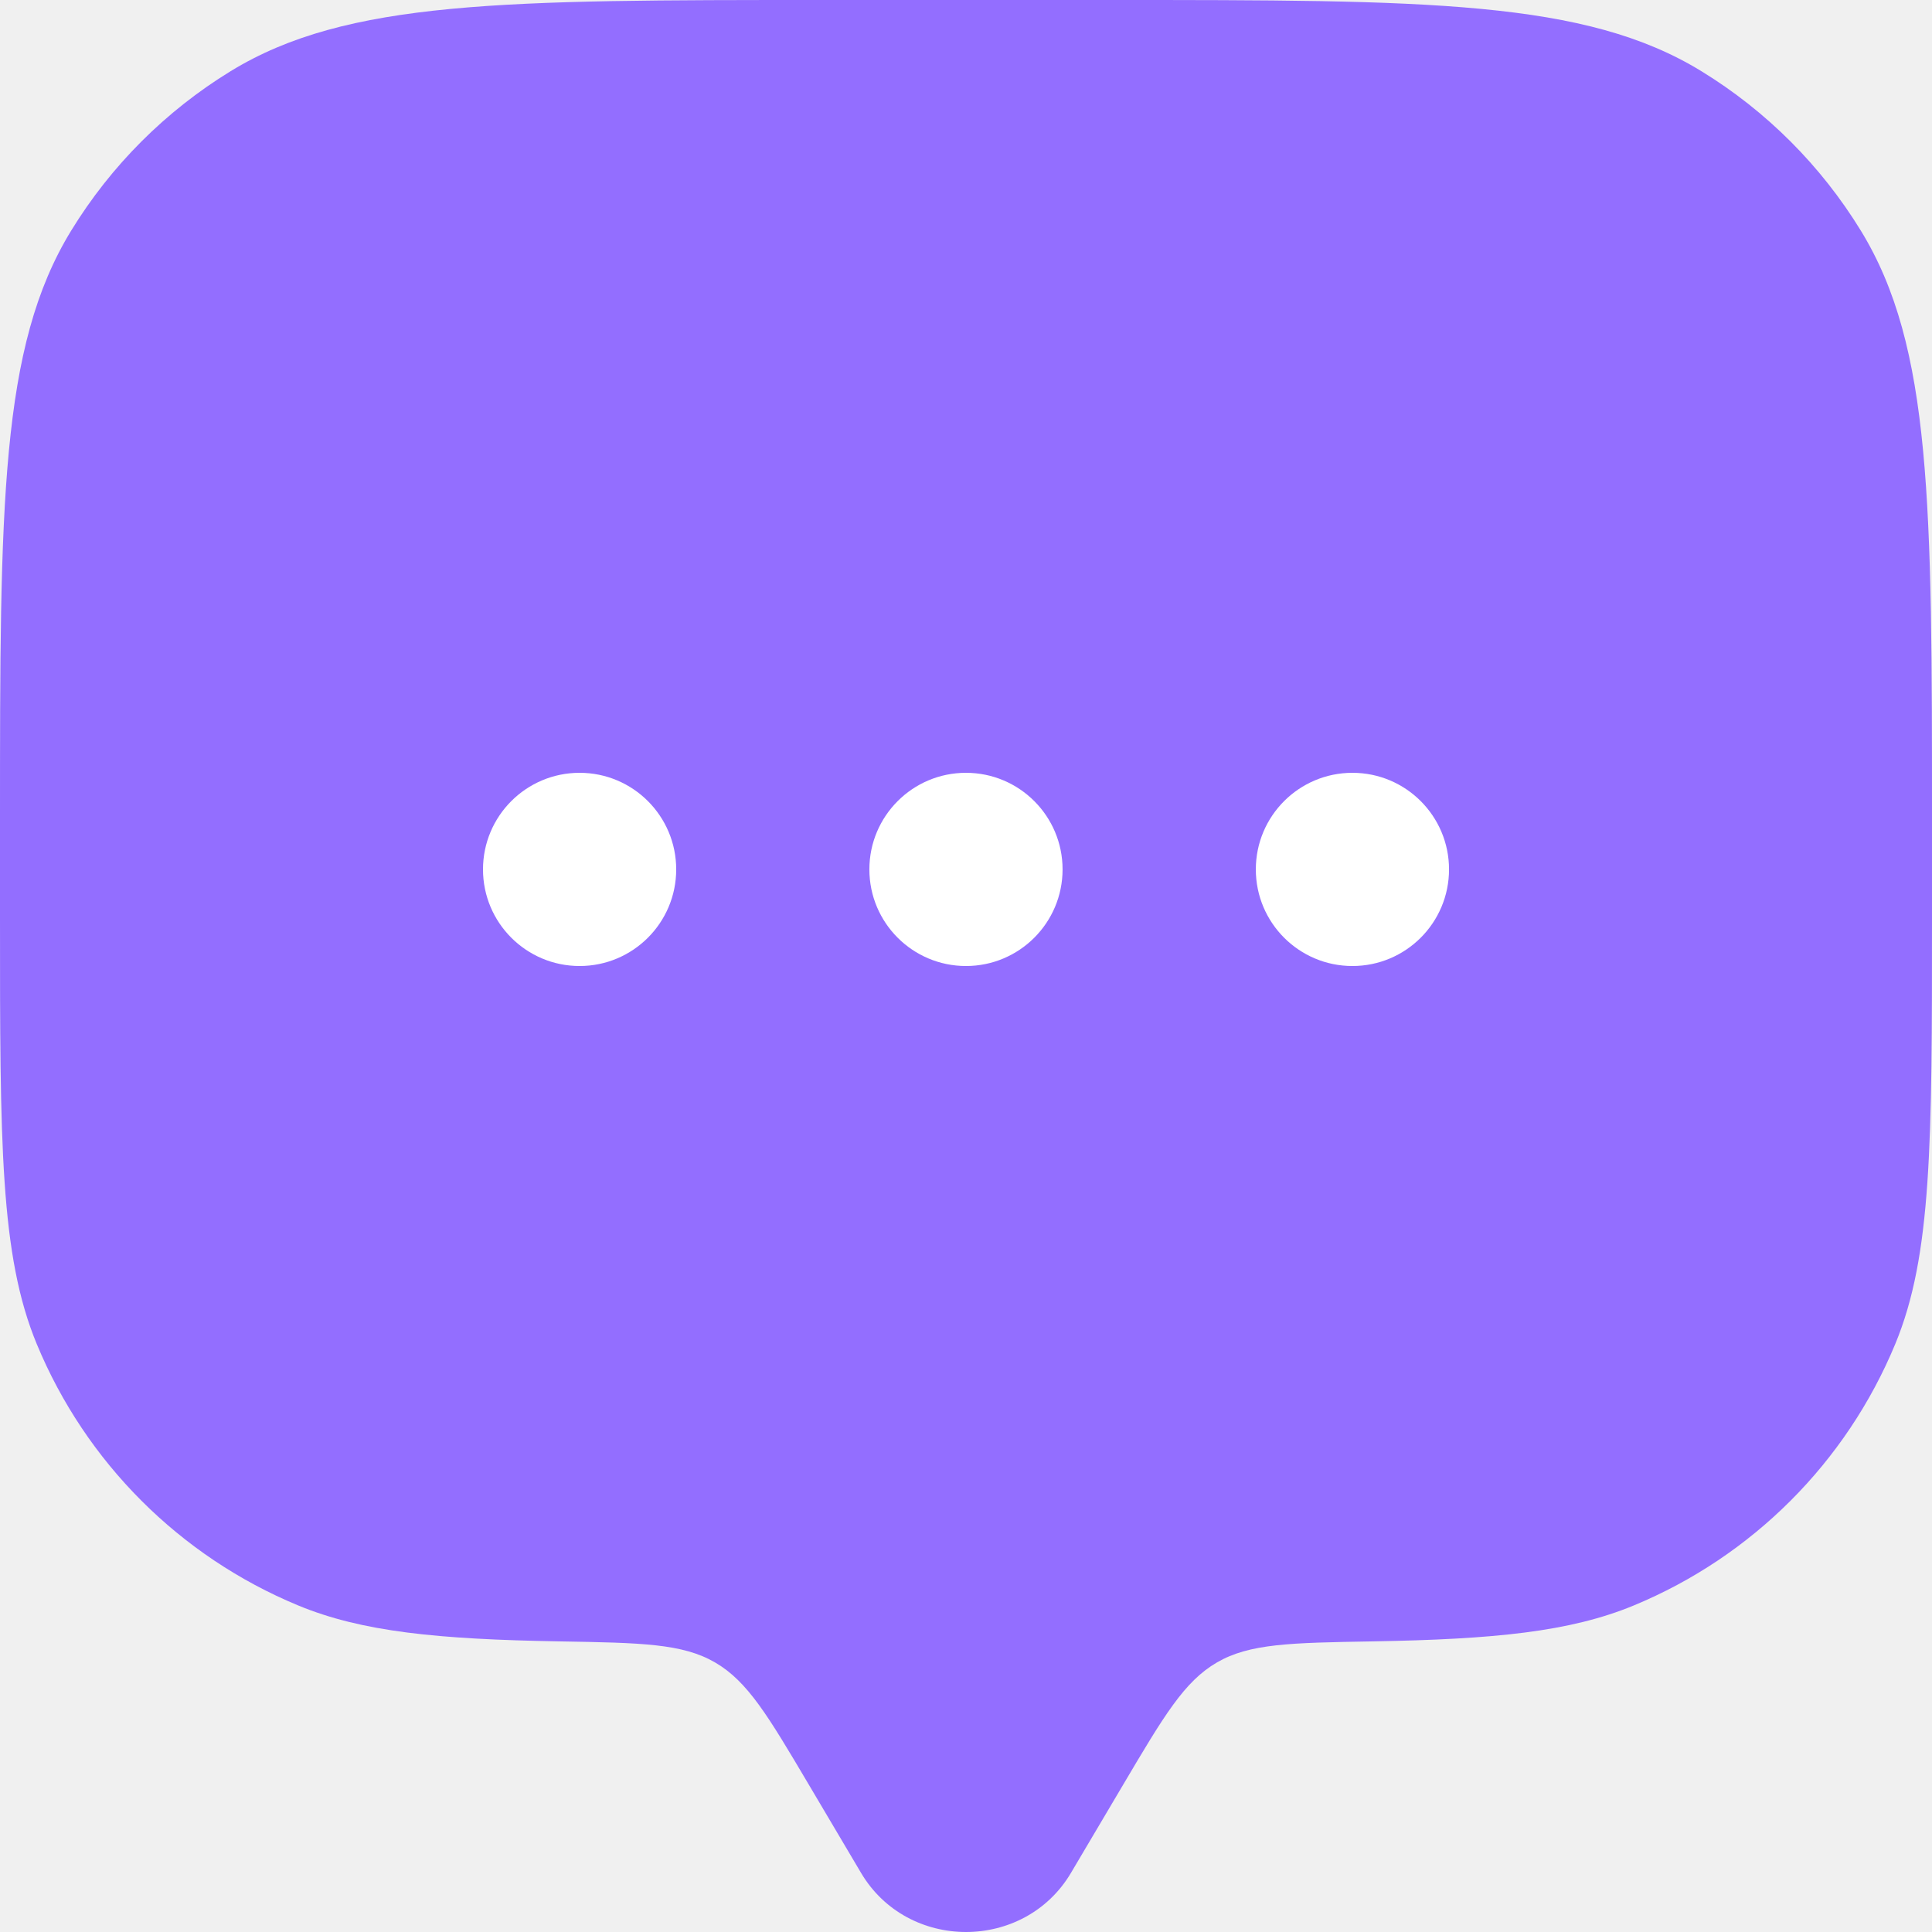
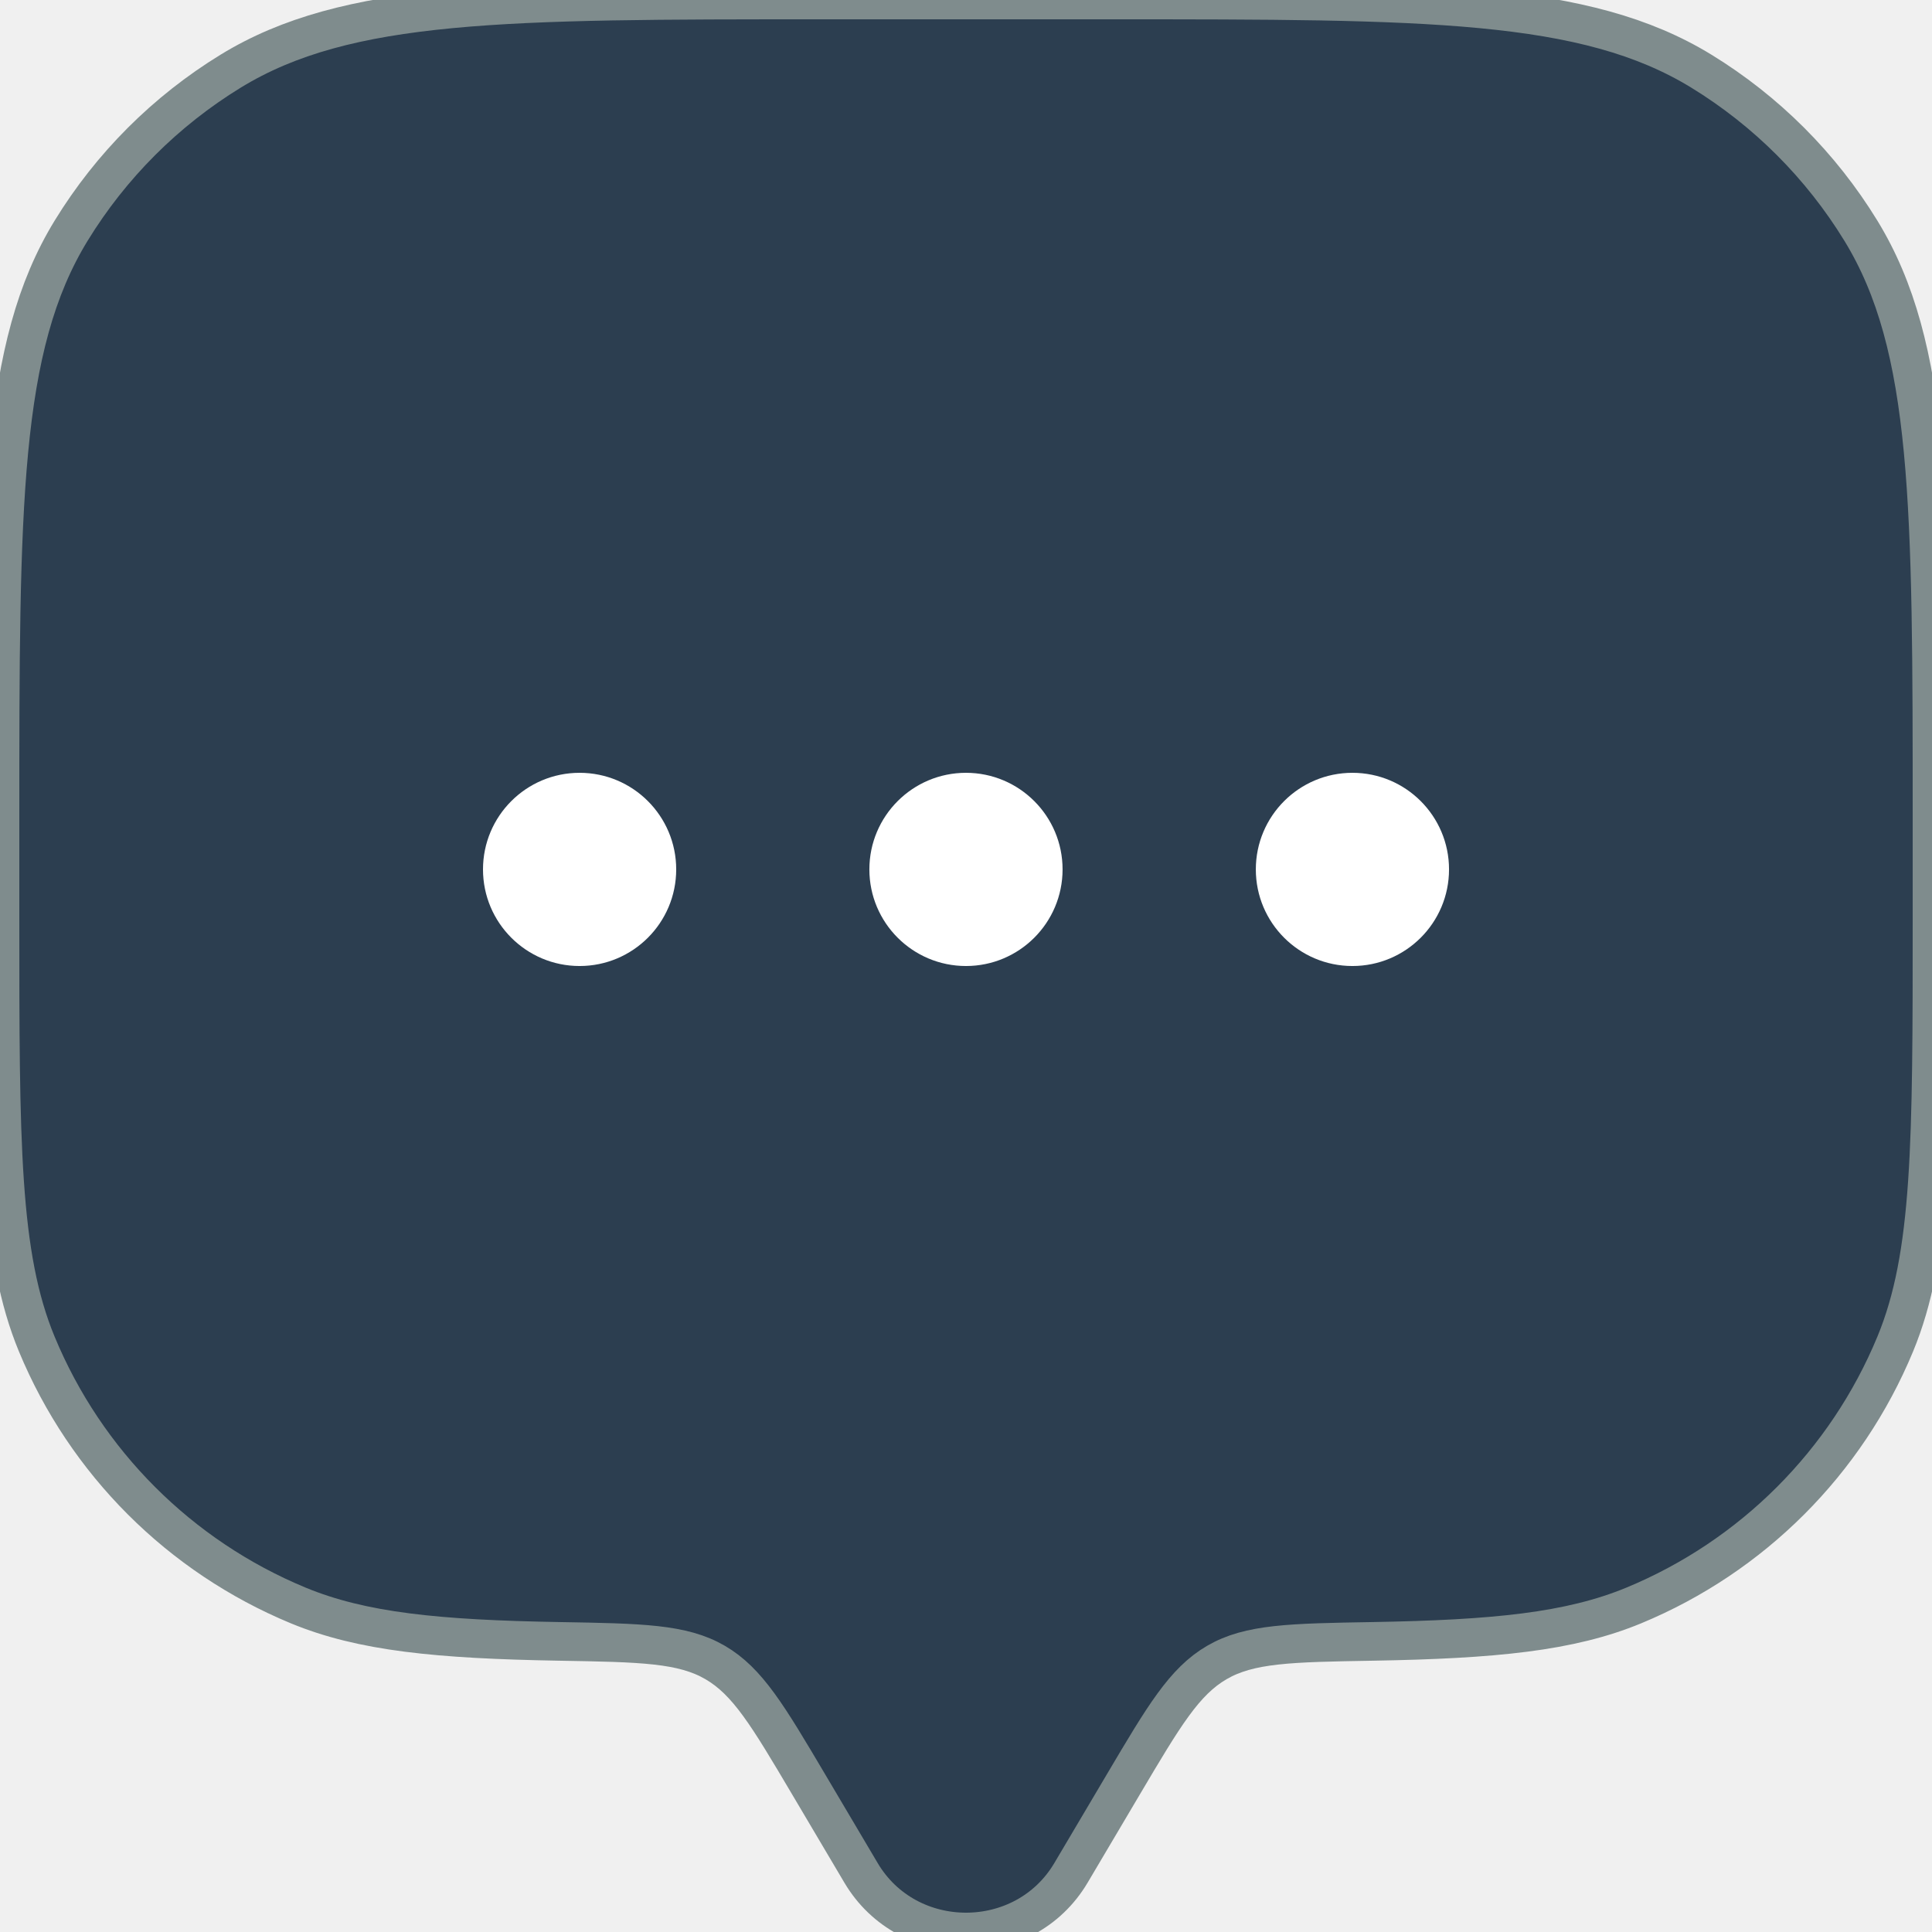
<svg xmlns="http://www.w3.org/2000/svg" width="300" height="300" viewBox="0 0 300 300" fill="none">
-   <path d="M174.433 277.078L166.301 290.817C159.053 303.061 140.948 303.061 133.7 290.817L125.568 277.078C119.261 266.422 116.108 261.096 111.042 258.148C105.977 255.202 99.599 255.092 86.844 254.873C68.014 254.548 56.204 253.394 46.299 249.292C27.922 241.679 13.321 227.08 5.709 208.702C-4.47037e-07 194.92 0 177.446 0 142.501V127.5C0 78.399 -8.94073e-07 53.848 11.052 35.813C17.236 25.721 25.721 17.236 35.813 11.052C53.848 -8.94073e-07 78.399 0 127.5 0H172.501C221.602 0 246.152 -8.94073e-07 264.188 11.052C274.281 17.236 282.765 25.721 288.949 35.813C300.001 53.848 300.001 78.399 300.001 127.5V142.501C300.001 177.446 300.001 194.92 294.292 208.702C286.68 227.08 272.08 241.679 253.702 249.292C243.797 253.394 231.988 254.548 213.157 254.873C200.401 255.092 194.024 255.202 188.959 258.148C183.893 261.094 180.739 266.422 174.433 277.078Z" fill="#936EFF" />
+   <path d="M174.433 277.078L166.301 290.817C159.053 303.061 140.948 303.061 133.7 290.817L125.568 277.078C119.261 266.422 116.108 261.096 111.042 258.148C105.977 255.202 99.599 255.092 86.844 254.873C68.014 254.548 56.204 253.394 46.299 249.292C27.922 241.679 13.321 227.08 5.709 208.702C-4.47037e-07 194.92 0 177.446 0 142.501V127.5C0 78.399 -8.94073e-07 53.848 11.052 35.813C17.236 25.721 25.721 17.236 35.813 11.052C53.848 -8.94073e-07 78.399 0 127.5 0H172.501C221.602 0 246.152 -8.94073e-07 264.188 11.052C274.281 17.236 282.765 25.721 288.949 35.813C300.001 53.848 300.001 78.399 300.001 127.5V142.501C300.001 177.446 300.001 194.92 294.292 208.702C286.68 227.08 272.08 241.679 253.702 249.292C243.797 253.394 231.988 254.548 213.157 254.873C200.401 255.092 194.024 255.202 188.959 258.148C183.893 261.094 180.739 266.422 174.433 277.078Z" fill="#2C3E50" stroke="#7F8C8D" stroke-width="6" />
  <path d="M225.004 135.002C225.004 143.287 218.288 150.002 210.004 150.002C201.719 150.002 195.004 143.287 195.004 135.002C195.004 126.717 201.719 120.002 210.004 120.002C218.288 120.002 225.004 126.717 225.004 135.002Z" fill="white" />
  <path d="M164.996 135.002C164.996 143.287 158.281 150.002 149.996 150.002C141.712 150.002 134.996 143.287 134.996 135.002C134.996 126.717 141.712 120.002 149.996 120.002C158.281 120.002 164.996 126.717 164.996 135.002Z" fill="white" />
  <path d="M105 135.002C105 143.287 98.284 150.002 90 150.002C81.716 150.002 75 143.287 75 135.002C75 126.717 81.716 120.002 90 120.002C98.284 120.002 105 126.717 105 135.002Z" fill="white" />
</svg>
